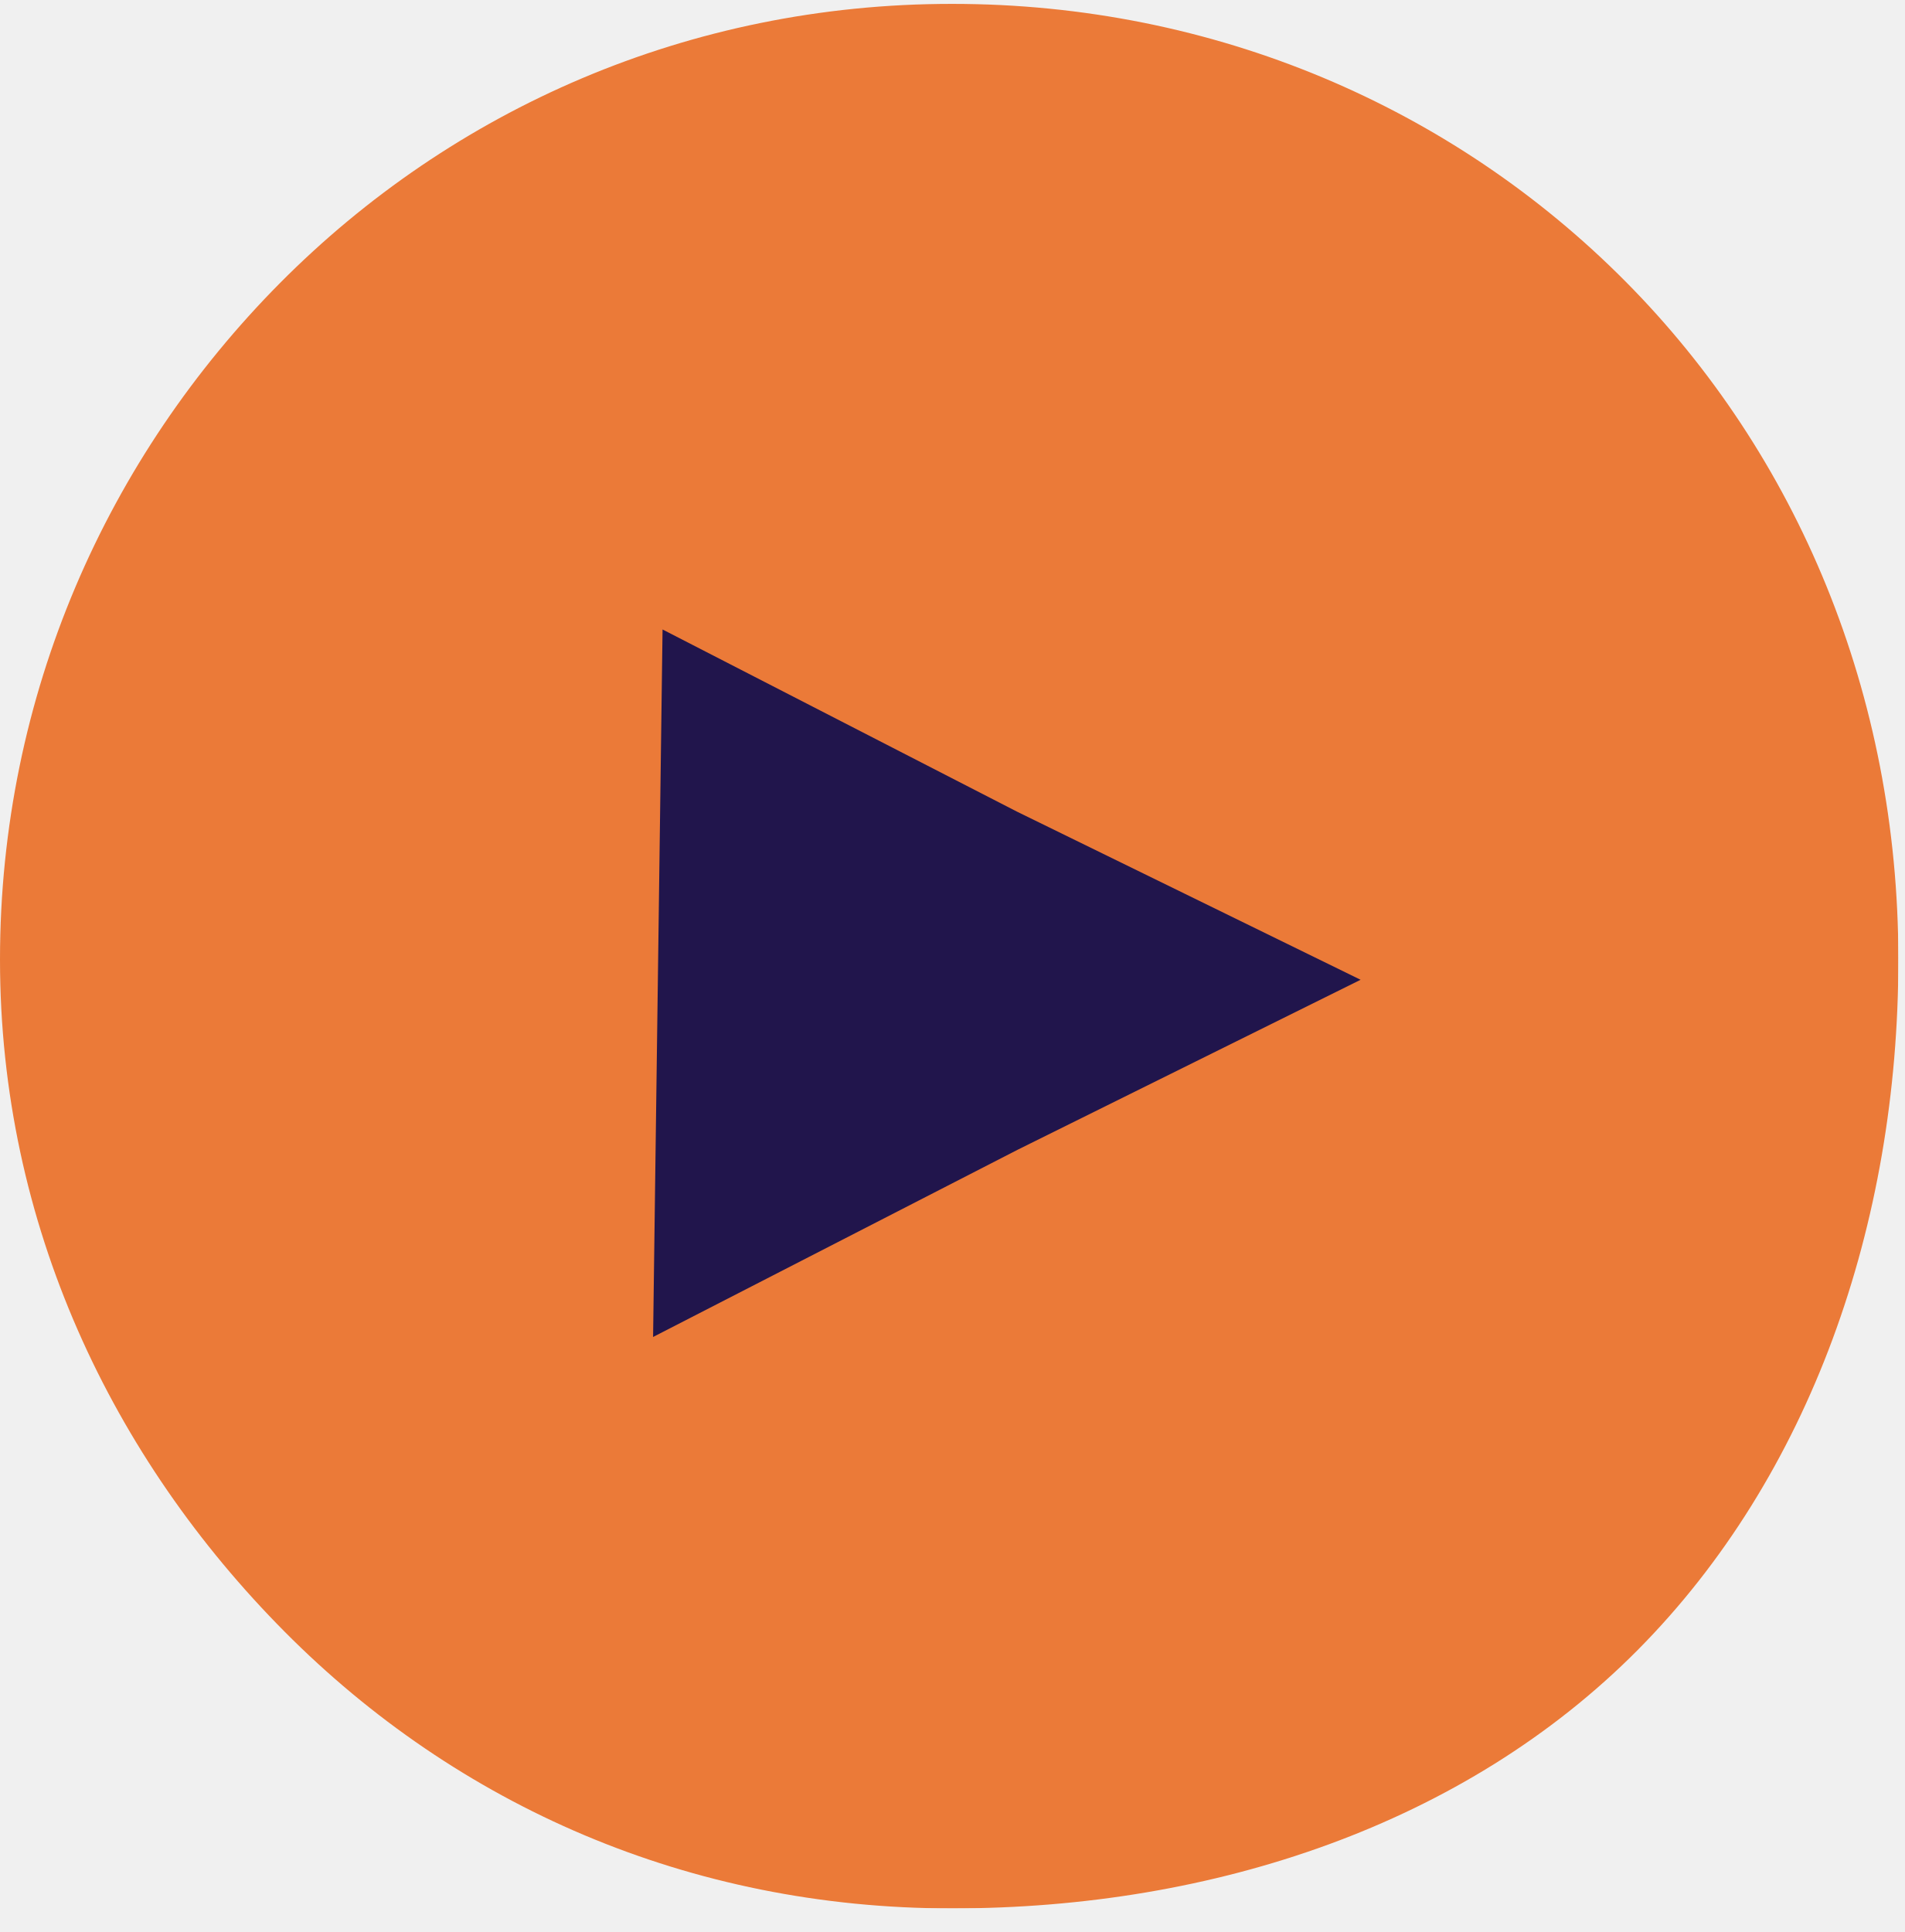
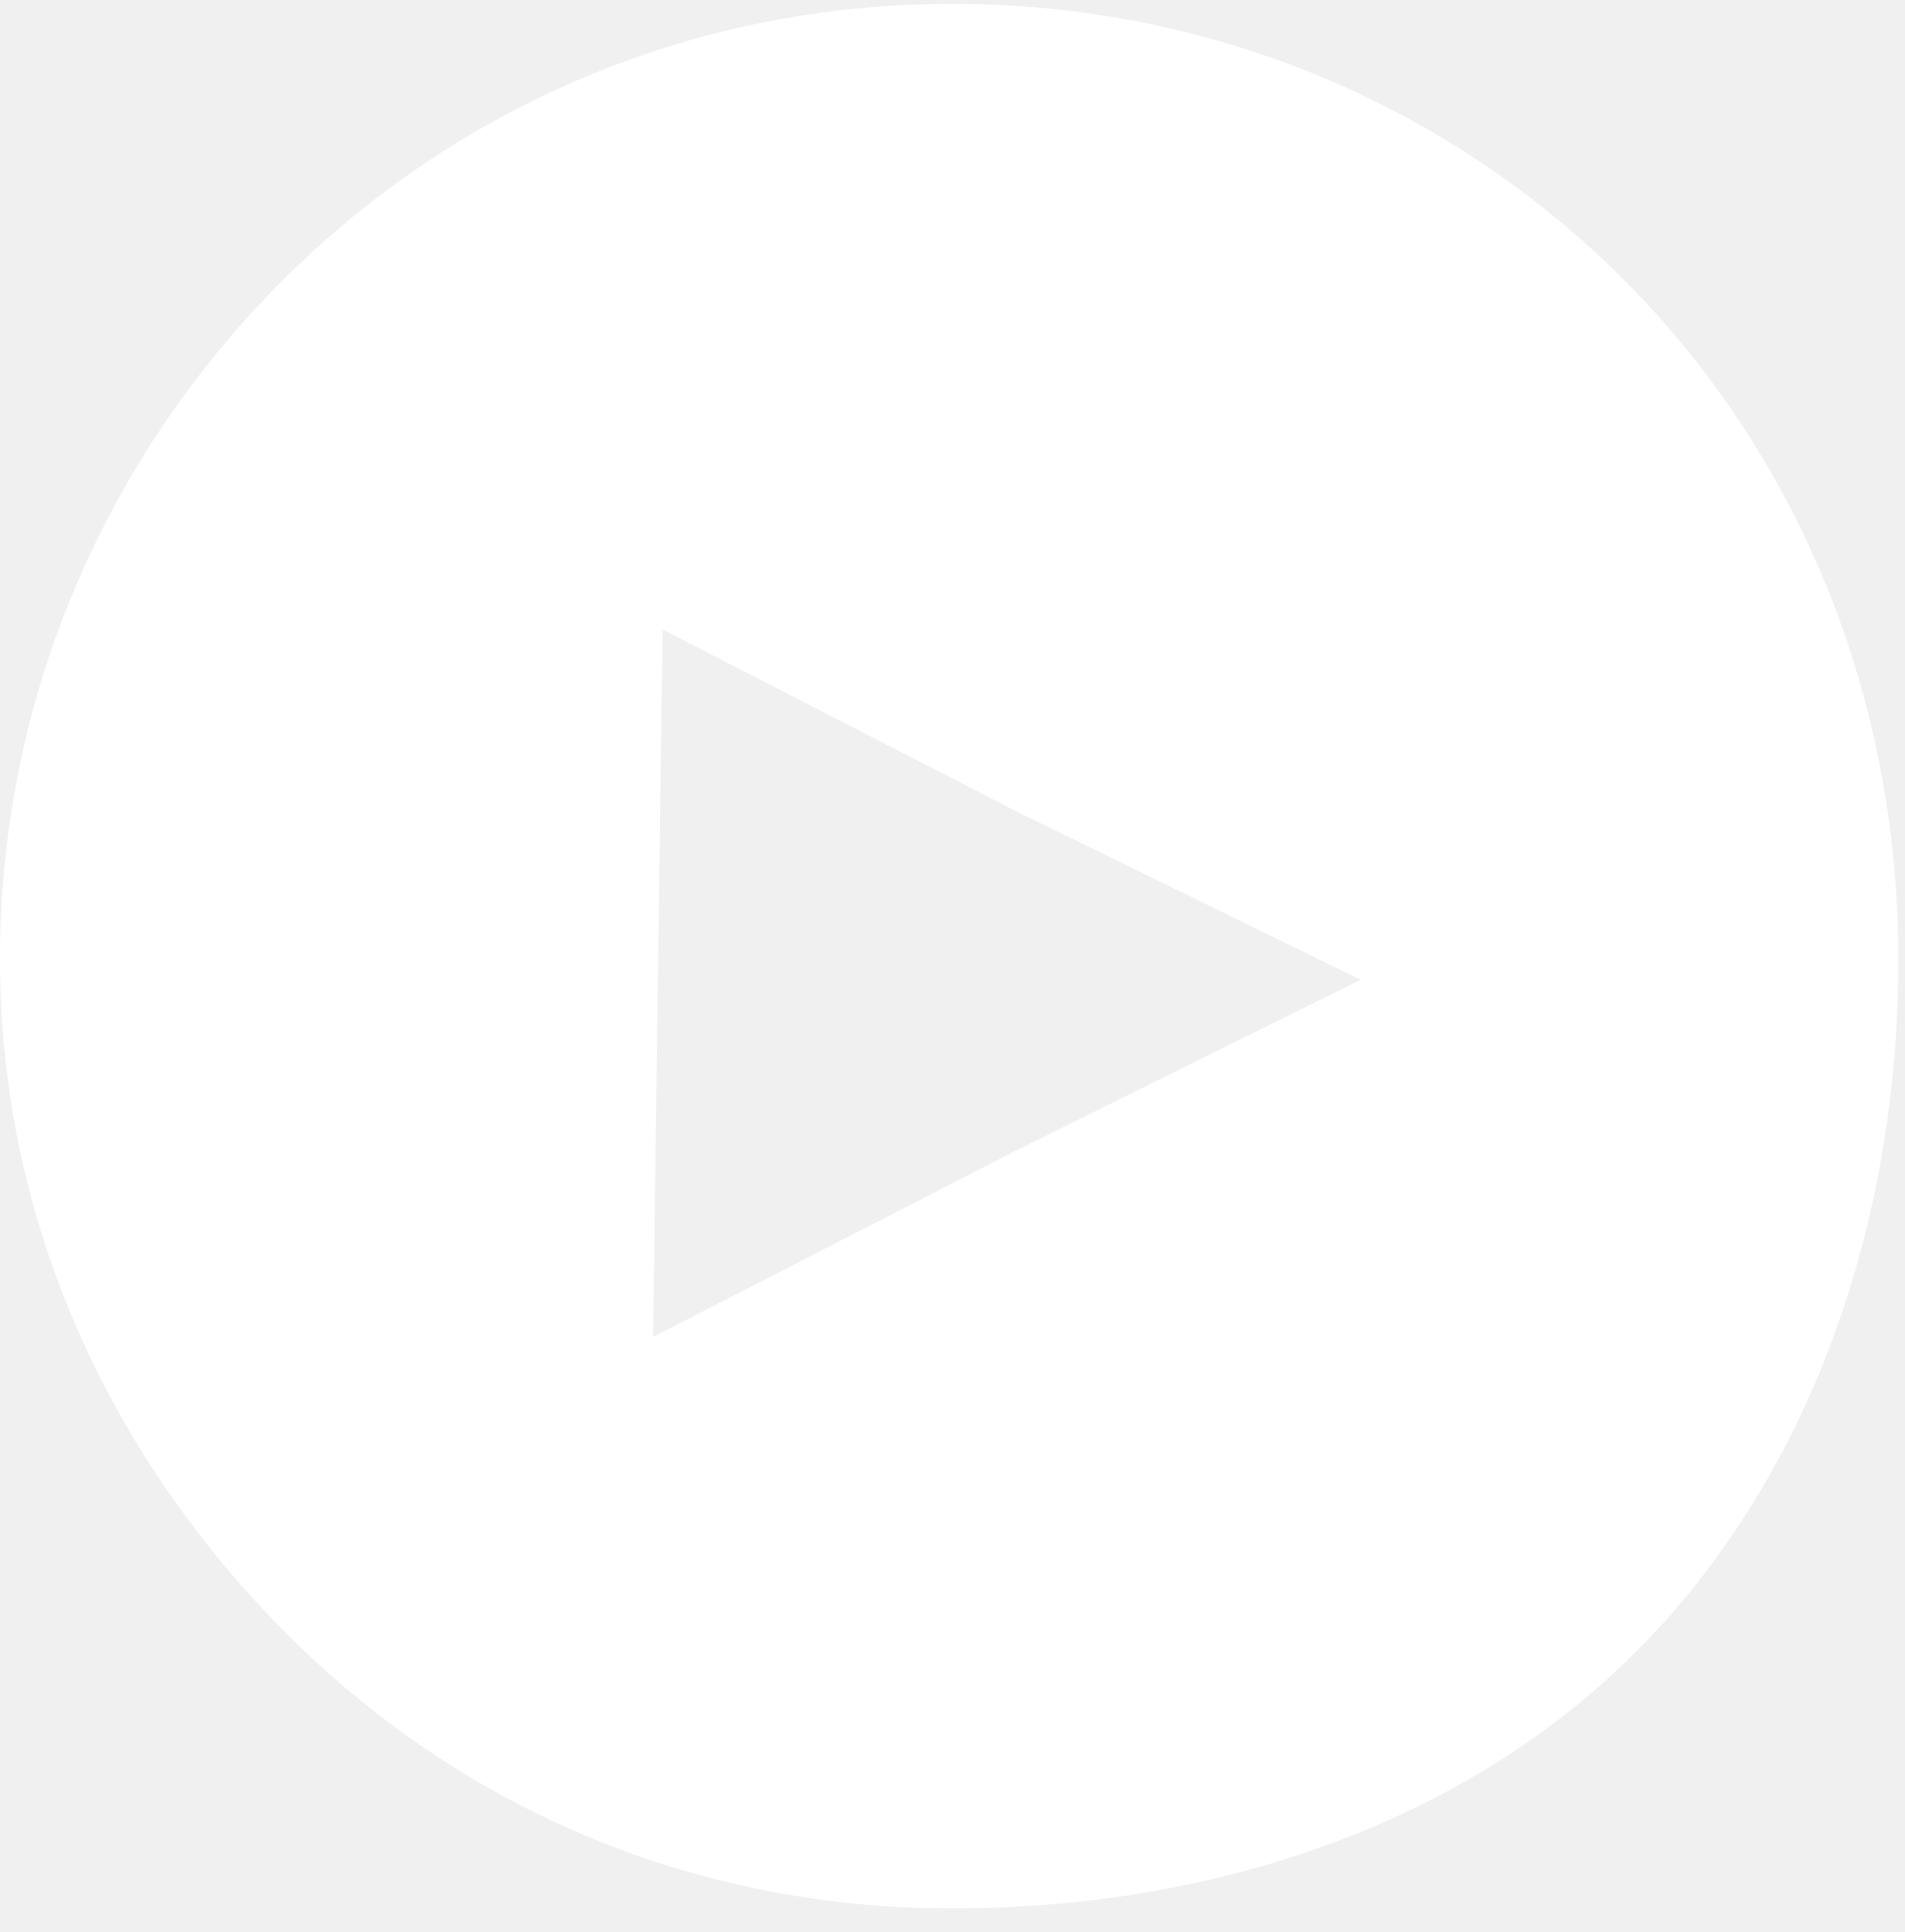
- <svg xmlns="http://www.w3.org/2000/svg" xmlns:xlink="http://www.w3.org/1999/xlink" width="70" height="71">
+ <svg xmlns="http://www.w3.org/2000/svg" xmlns:xlink="http://www.w3.org/1999/xlink" width="70px" height="71px" viewBox="0 0 70 71" version="1.1">
  <defs>
-     <path id="a" d="M0 70h69.762V.01H0z" />
+     <polygon id="path-1" points="0 70 69.762 70 69.762 0.01 0 0.01" />
  </defs>
-   <g fill="none" fill-rule="evenodd">
-     <g transform="translate(0 .133)">
-       <mask id="b" fill="#fff">
-         <use xlink:href="#a" />
-       </mask>
-       <path d="M69.762 35.13c0 9.735-3.249 18.998-9.583 25.378C53.846 66.887 44.65 70 34.983 70c-9.664 0-18.19-3.79-24.523-10.169C4.125 53.452 0 44.865 0 35.131c0-9.735 3.96-18.488 10.294-24.867C16.628 3.884 25.318.009 34.984.009c9.664 0 18.413 3.818 24.746 10.197 6.334 6.38 10.032 15.19 10.032 24.925" fill="#EB7A38" mask="url(#b)" />
+   <g id="Page-1" stroke="none" stroke-width="1" fill="none" fill-rule="evenodd">
+     <g id="play">
+       <g id="Group" transform="translate(0, 0.133)">
+         <g id="Clipped">
+           <mask id="mask-2" fill="white">
+             <use xlink:href="#path-1" />
+           </mask>
+           <g id="a" />
+           <path d="M69.762,35.13 C69.762,44.865 66.513,54.128 60.179,60.508 C53.846,66.887 44.65,70 34.983,70 C25.319,70 16.793,66.21 10.46,59.831 C4.125,53.452 0,44.865 0,35.131 C0,25.396 3.96,16.643 10.294,10.264 C16.628,3.884 25.318,0.009 34.984,0.009 C44.648,0.009 53.397,3.827 59.73,10.206 C66.064,16.586 69.762,25.396 69.762,35.131 L69.762,35.13 Z M24.348,23 L24,49 L37.4,42.118 L50,35.873 L37.37,29.693 L24.348,23 Z" id="Combined-Shape" fill="#FFFFFF" fill-rule="nonzero" mask="url(#mask-2)" />
+         </g>
+       </g>
    </g>
-     <path fill="#21154C" d="M24.348 23.133l13.022 6.693L50 36.006l-12.6 6.245L24 49.133z" />
  </g>
</svg>
